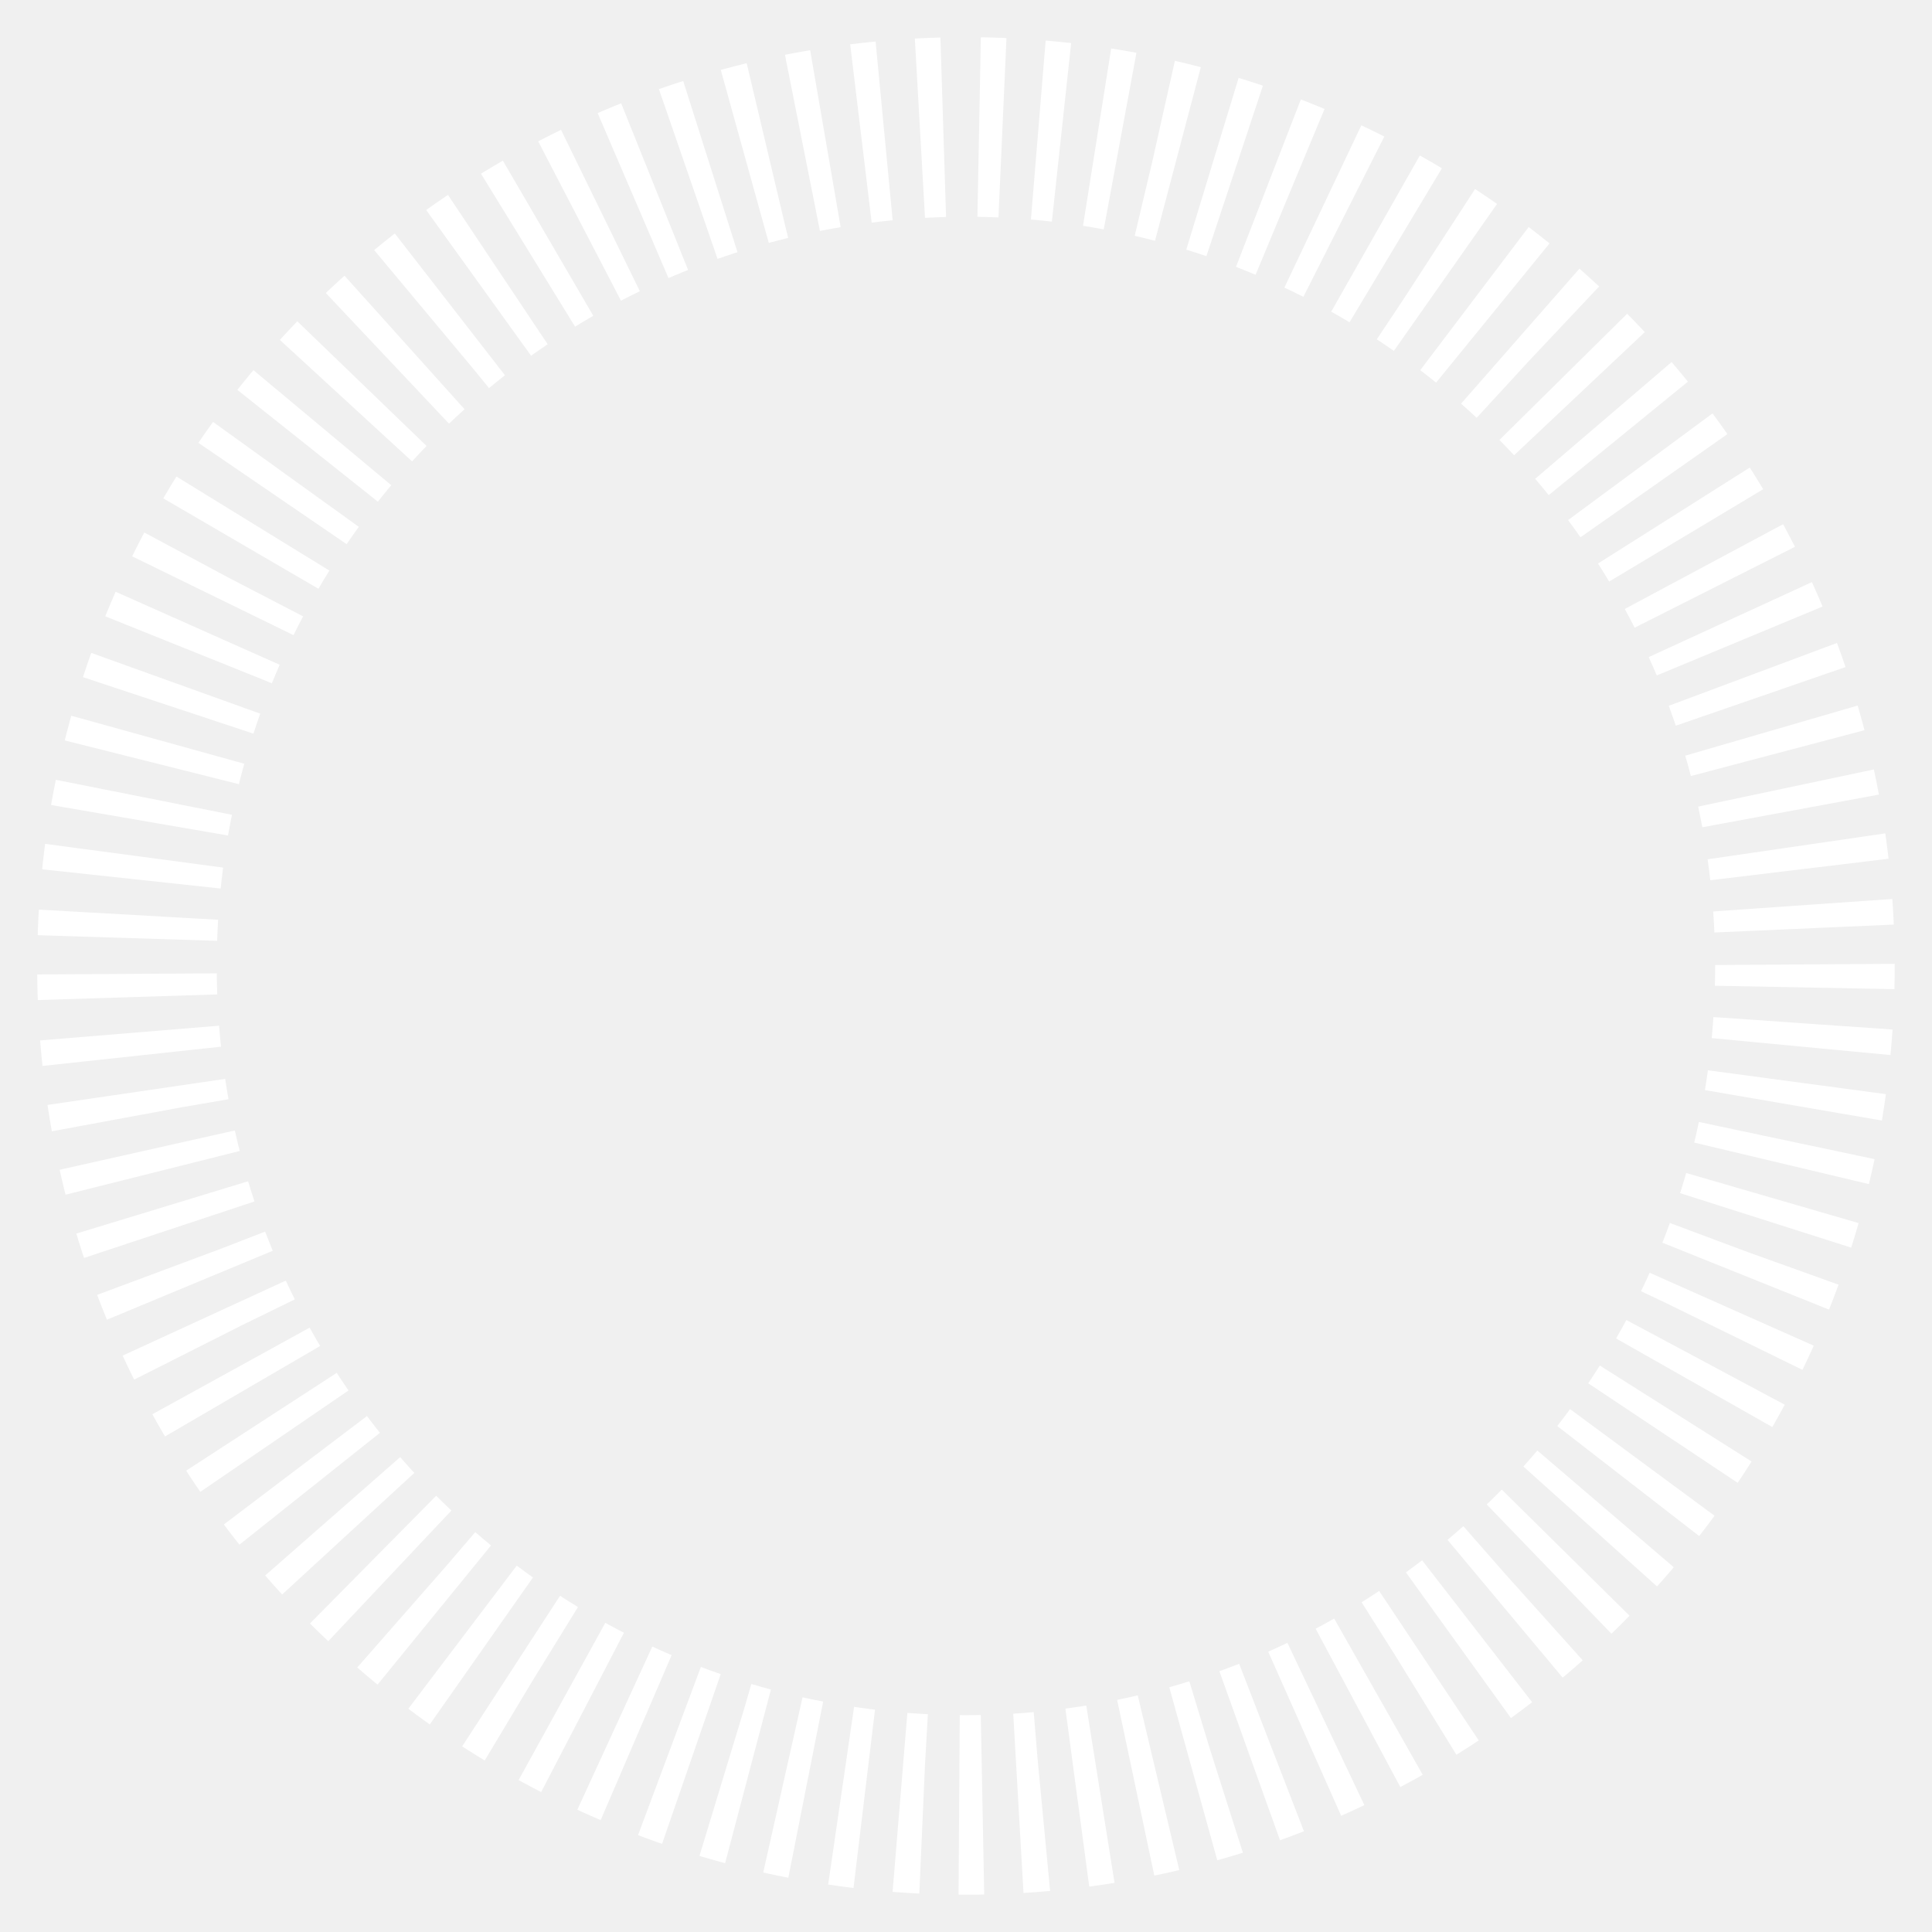
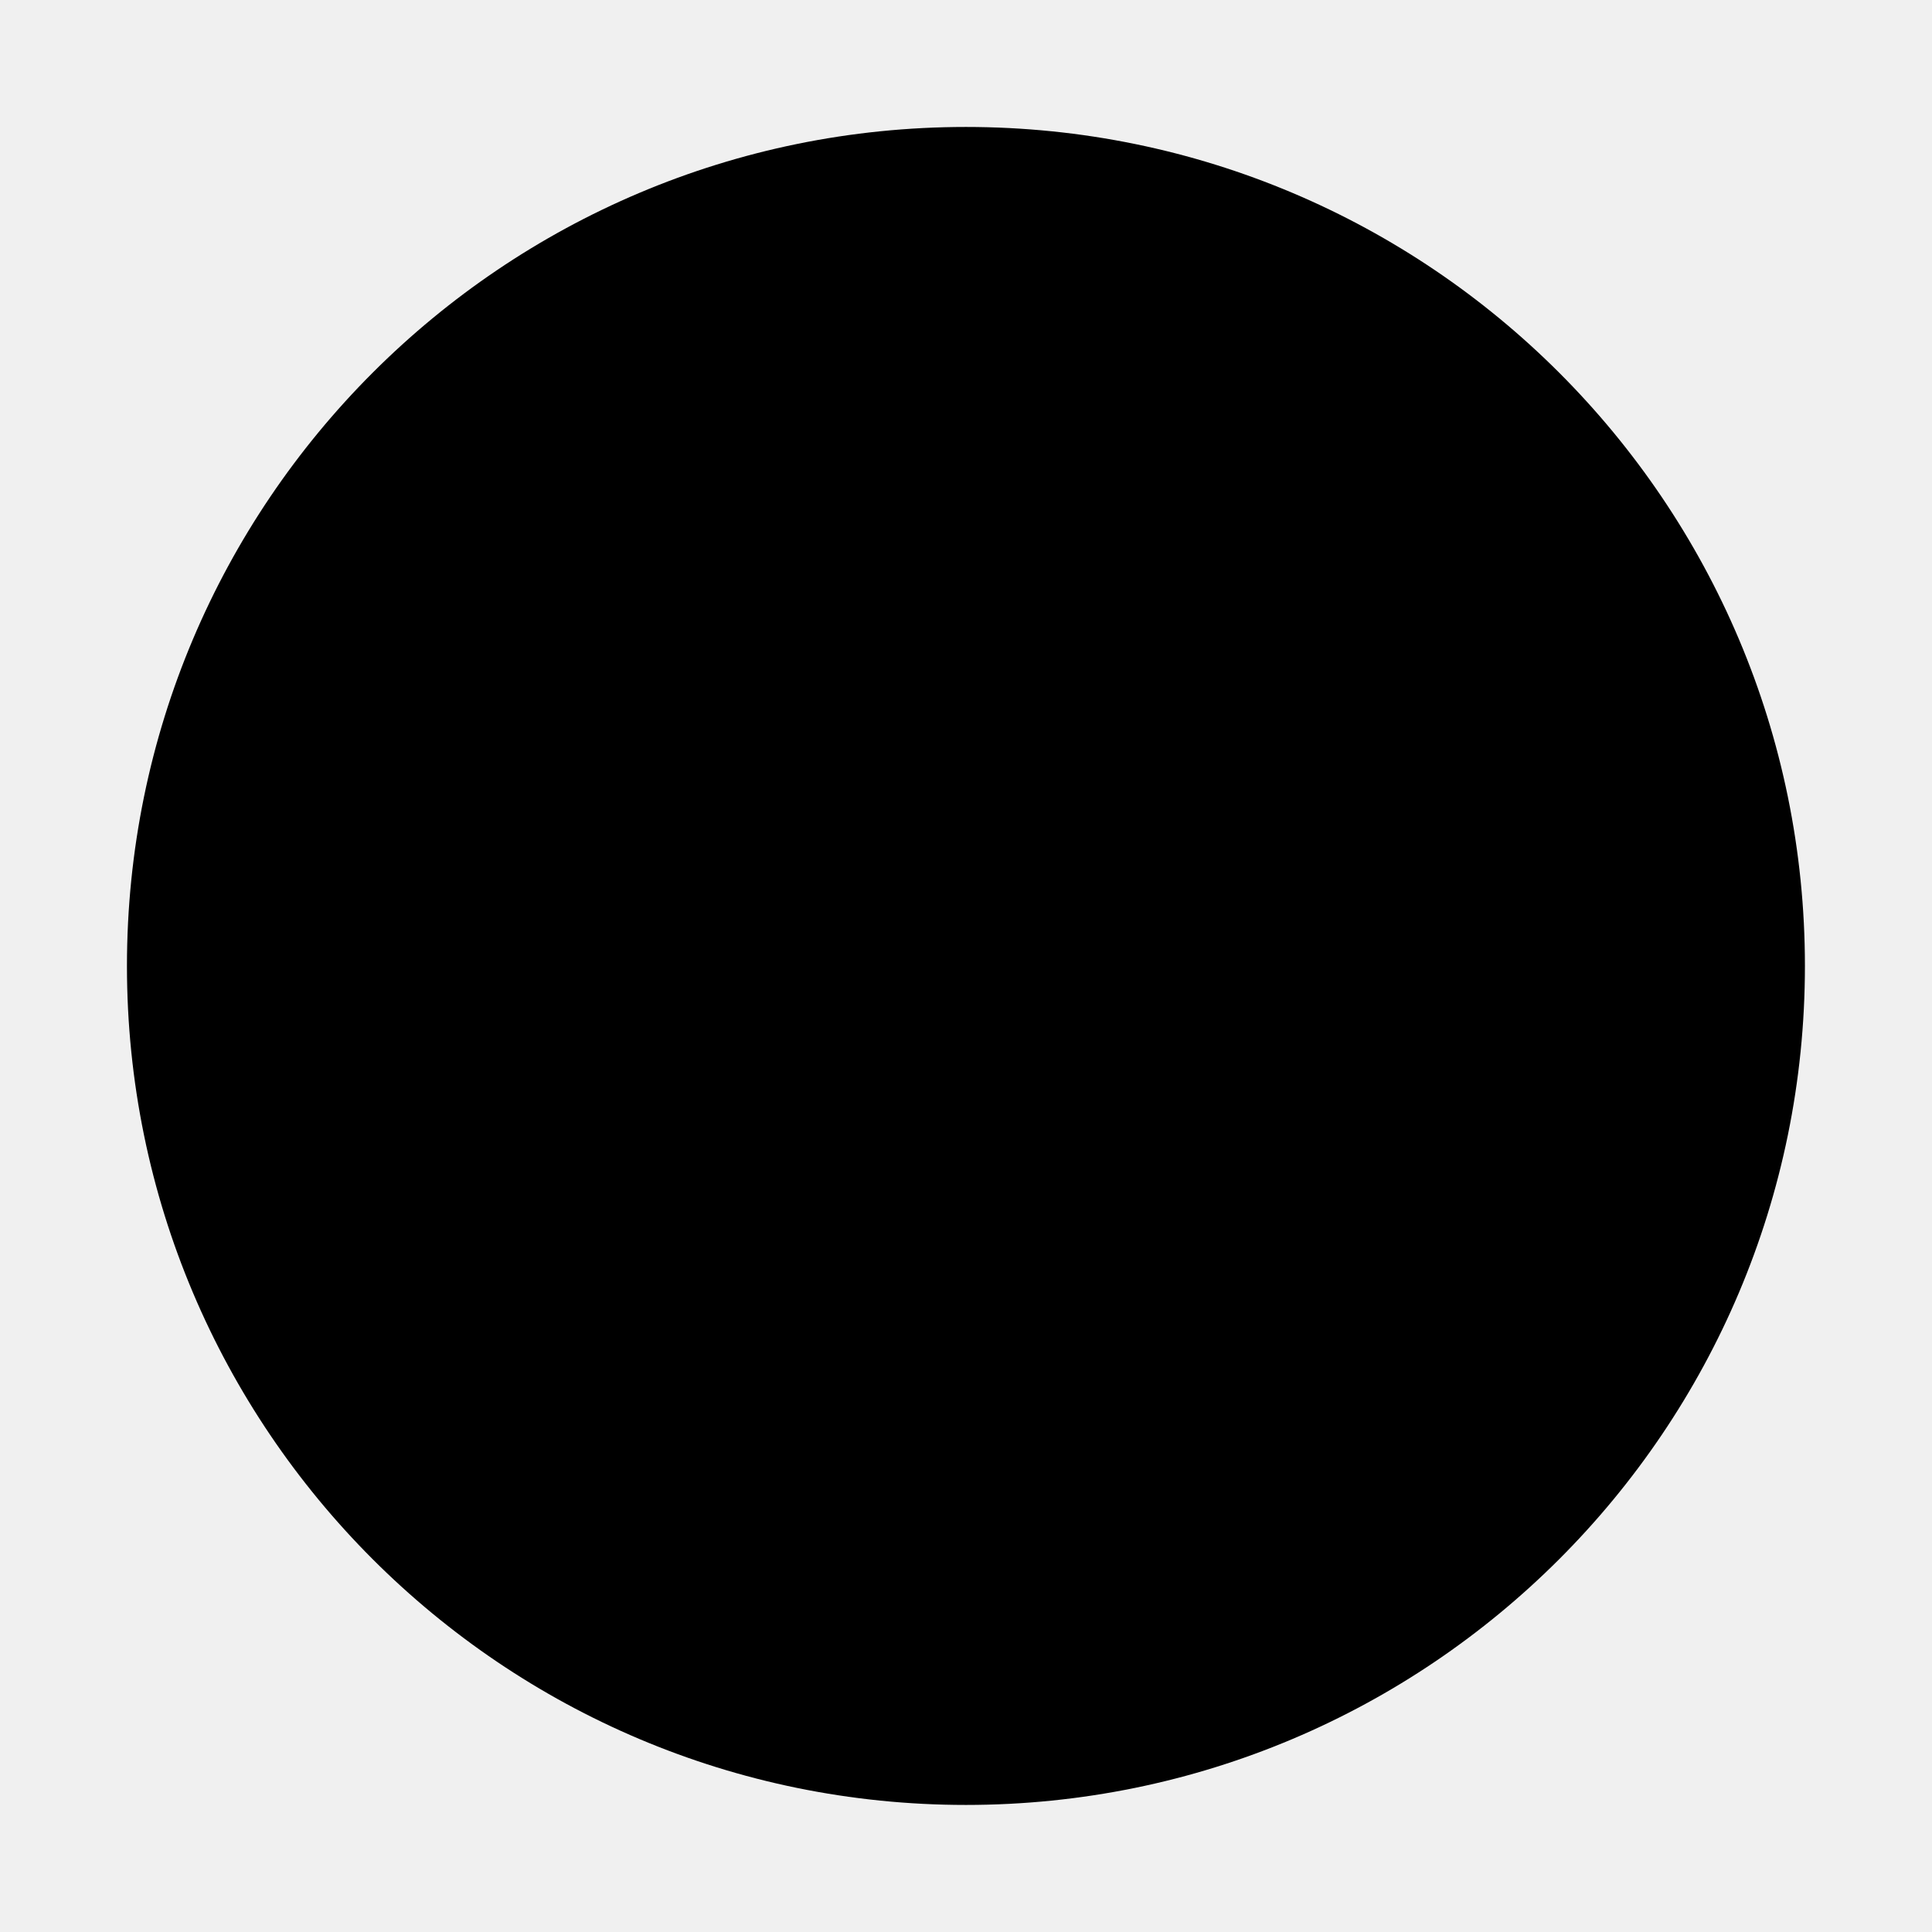
<svg xmlns="http://www.w3.org/2000/svg" width="100%" height="100%" viewBox="0 0 1076 1076" version="1.1" xml:space="preserve" style="fill-rule:evenodd;clip-rule:evenodd;stroke-miterlimit:1;">
  <g transform="matrix(1.53104,0,0,1.53104,-1310.43,-419.712)">
-     <circle cx="1207.28" cy="625.512" r="305.192" style="fill:rgb(255,255,255);fill-opacity:0;stroke:white;stroke-width:65.32px;stroke-dasharray:8.49,13.06,0,0;stroke-dashoffset:65.32;" />
+     <circle cx="1207.28" cy="625.512" r="305.192" />
  </g>
</svg>
